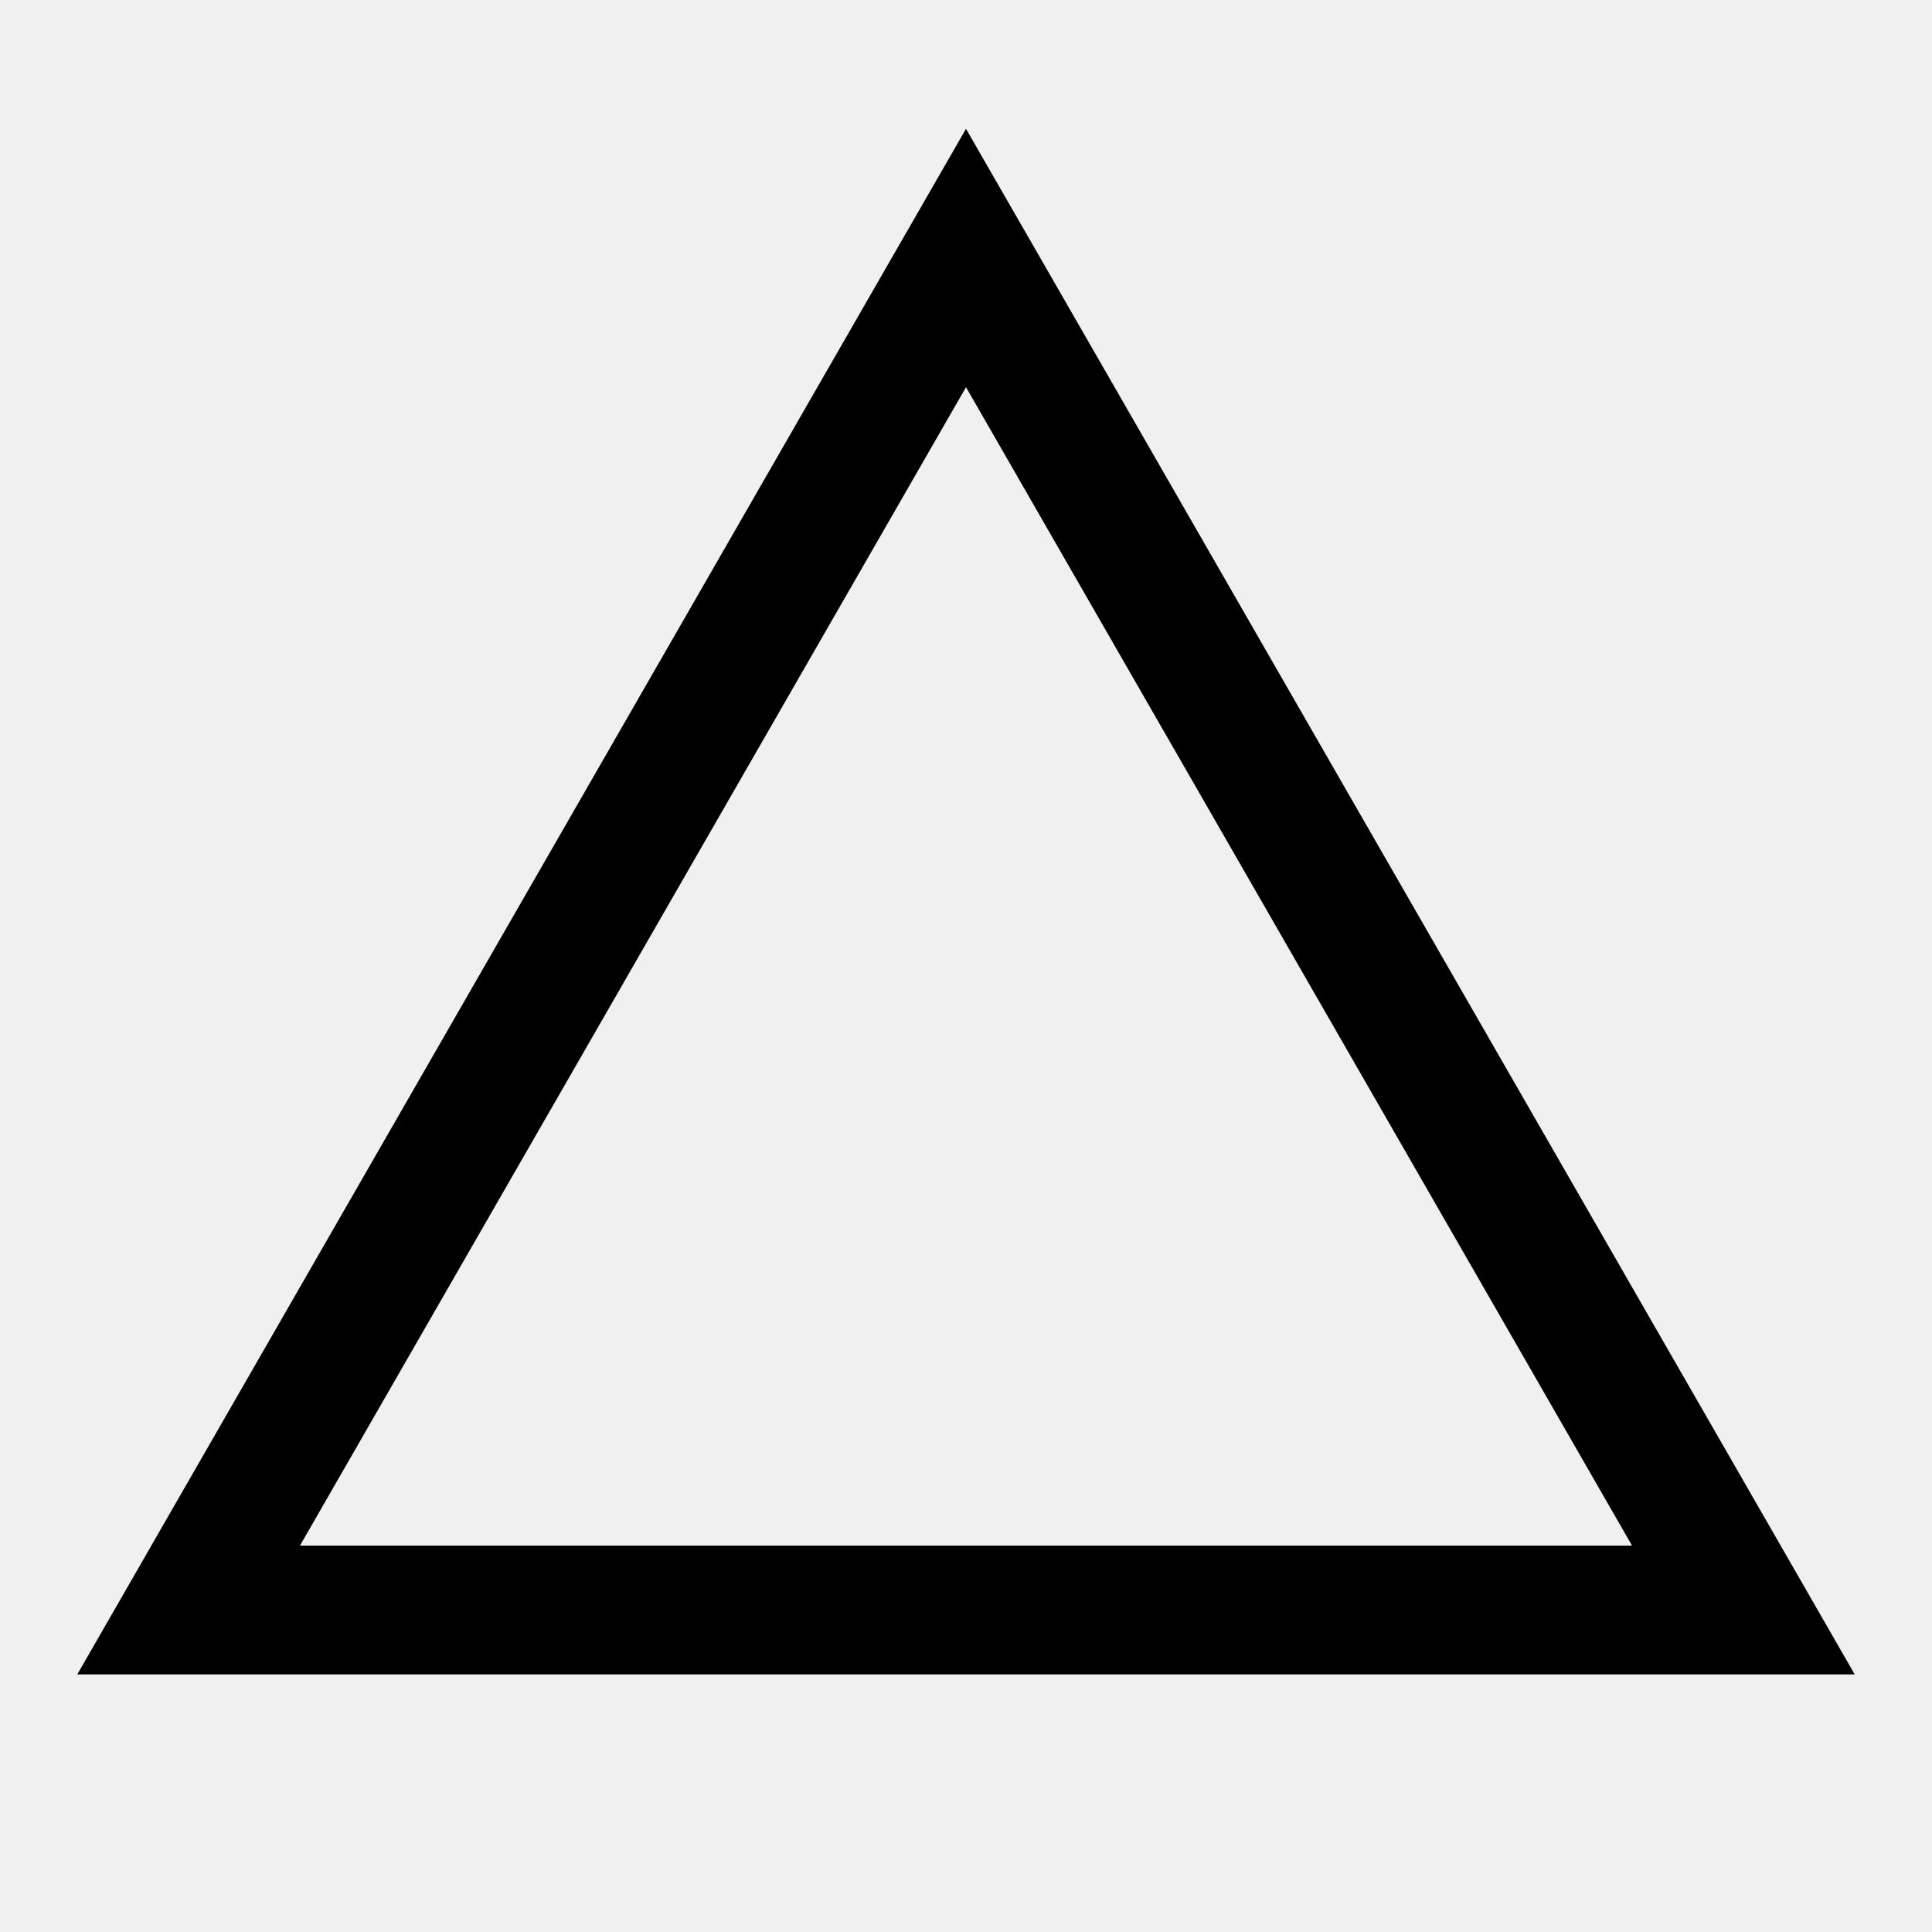
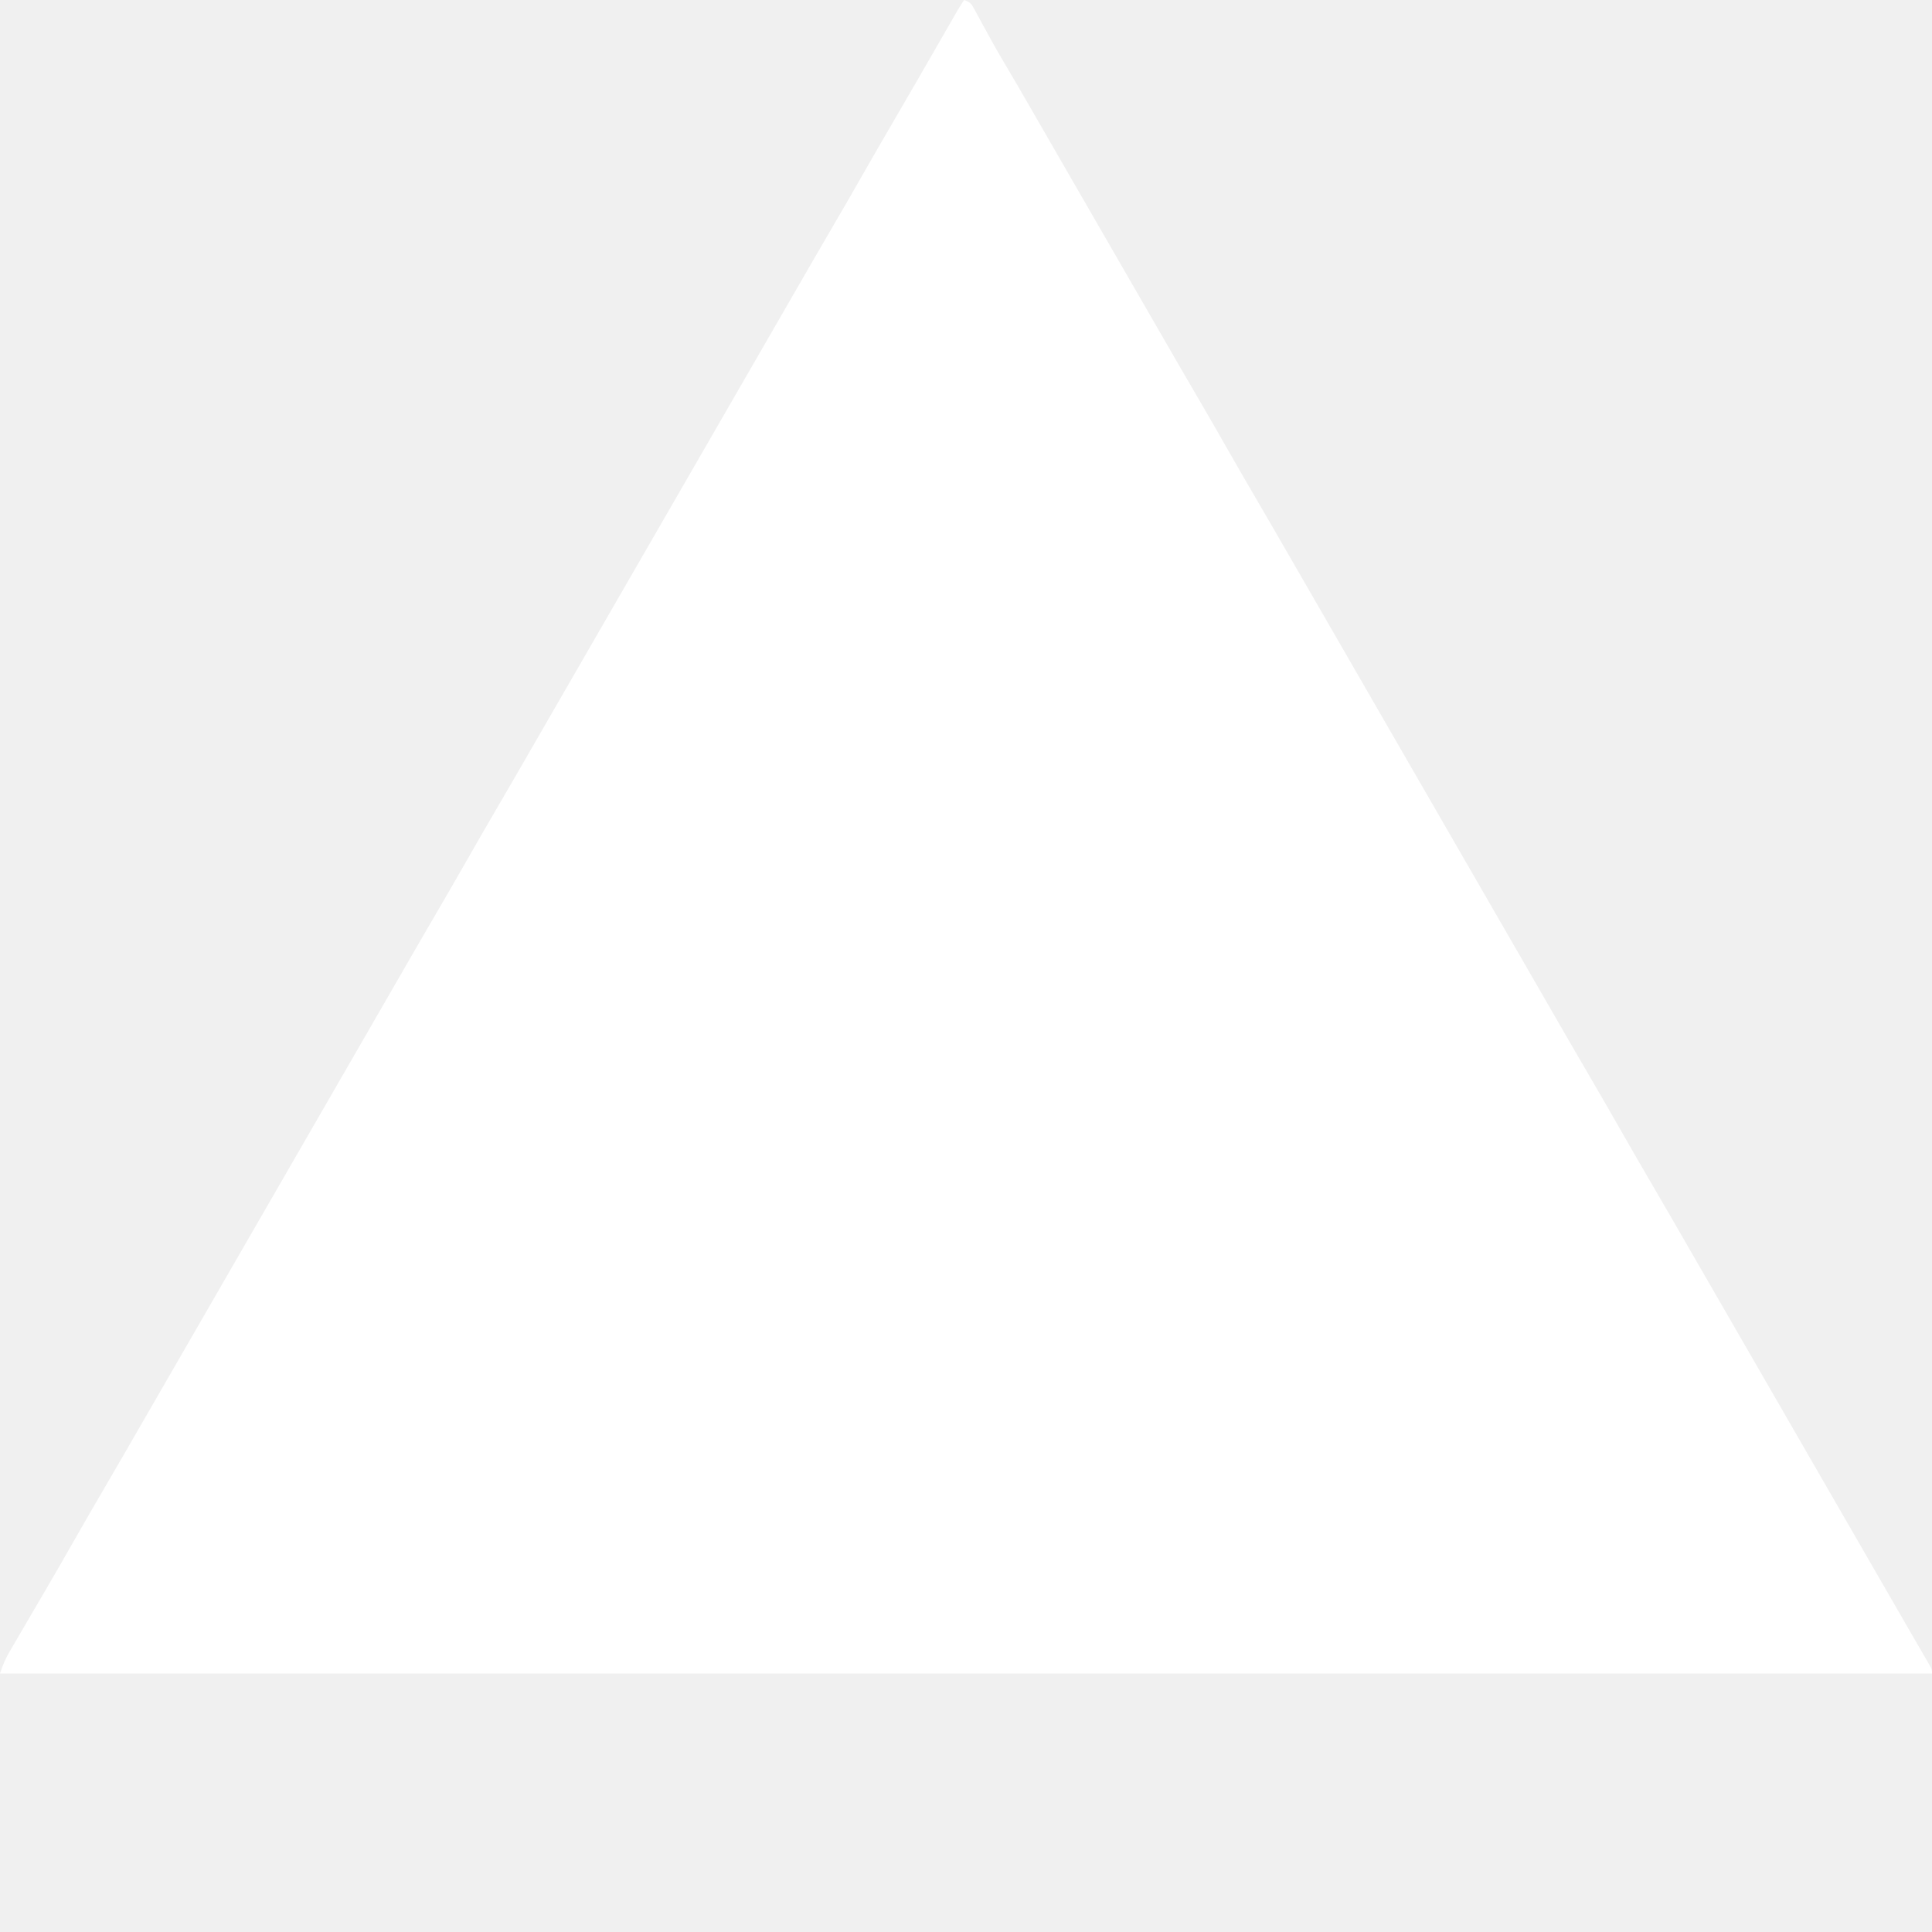
- <svg xmlns="http://www.w3.org/2000/svg" width="800px" height="800px" viewBox="0 0 15 15" fill="none">
-   <path fill-rule="evenodd" clip-rule="evenodd" d="M7.5 1L6.923 2.003L1.175 12L0.6 13H1.754H13.246H14.4L13.825 12L8.077 2.003L7.5 1ZM7.5 3.006L2.329 12H12.671L7.5 3.006Z" fill="#000000" />
+ <svg xmlns="http://www.w3.org/2000/svg" version="1.1" width="1024" height="1024">
+   <path d="M0 0 C3.834 1.278 4.106 2.475 6.004 5.969 C6.574 7.006 7.145 8.043 7.732 9.111 C8.336 10.229 8.94 11.348 9.562 12.5 C10.835 14.815 12.108 17.128 13.383 19.441 C14.004 20.573 14.626 21.705 15.267 22.872 C17.425 26.767 19.659 30.611 21.938 34.438 C26.074 41.407 30.141 48.415 34.188 55.438 C34.826 56.545 35.464 57.652 36.121 58.793 C37.429 61.063 38.737 63.334 40.044 65.605 C43.193 71.072 46.347 76.536 49.5 82 C50.75 84.167 52 86.333 53.25 88.5 C53.869 89.573 54.487 90.645 55.125 91.75 C90.75 153.5 90.75 153.5 92.625 156.75 C93.874 158.916 95.124 161.081 96.373 163.246 C99.512 168.686 102.65 174.127 105.785 179.57 C111.807 190.022 117.847 200.463 123.938 210.875 C129.359 220.145 134.702 229.458 140.019 238.788 C145.22 247.913 150.48 257.001 155.783 266.067 C161.938 276.591 168.024 287.154 174.109 297.718 C177.237 303.147 180.369 308.573 183.5 314 C184.75 316.167 186 318.333 187.25 320.5 C188.178 322.109 188.178 322.109 189.125 323.75 C299.75 515.5 299.75 515.5 301.625 518.75 C302.874 520.916 304.124 523.081 305.373 525.246 C308.512 530.686 311.65 536.127 314.785 541.57 C320.807 552.022 326.847 562.463 332.938 572.875 C338.359 582.145 343.702 591.458 349.019 600.788 C354.22 609.913 359.48 619.001 364.783 628.067 C370.938 638.591 377.024 649.154 383.109 659.718 C386.237 665.147 389.369 670.573 392.5 676 C393.75 678.167 395 680.333 396.25 682.5 C397.178 684.109 397.178 684.109 398.125 685.75 C425 732.333 451.875 778.917 478.75 825.5 C479.369 826.573 479.989 827.647 480.627 828.753 C481.871 830.91 483.115 833.067 484.36 835.224 C488.233 841.938 492.108 848.652 495.984 855.365 C497.876 858.644 499.766 861.923 501.656 865.203 C503.67 868.697 505.689 872.187 507.719 875.672 C508.458 876.948 509.198 878.224 509.938 879.5 C510.545 880.542 511.152 881.583 511.777 882.656 C513 885 513 885 513 887 C175.08 887 -162.84 887 -511 887 C-509.526 882.577 -508.297 879.474 -506.016 875.57 C-505.418 874.541 -504.82 873.511 -504.203 872.45 C-503.236 870.804 -503.236 870.804 -502.25 869.125 C-501.572 867.961 -500.894 866.797 -500.217 865.632 C-498.482 862.653 -496.741 859.678 -494.998 856.704 C-492.348 852.181 -489.706 847.652 -487.062 843.125 C-486.495 842.154 -485.927 841.184 -485.343 840.184 C-480.847 832.484 -476.415 824.747 -472 817 C-466.46 807.279 -460.866 797.591 -455.217 787.933 C-449.062 777.409 -442.976 766.846 -436.891 756.282 C-433.763 750.853 -430.631 745.427 -427.5 740 C-426.25 737.833 -425 735.667 -423.75 733.5 C-386.25 668.5 -348.75 603.5 -311.25 538.5 C-310.631 537.427 -310.012 536.355 -309.375 535.25 C-308.126 533.084 -306.876 530.919 -305.627 528.754 C-302.488 523.314 -299.35 517.873 -296.215 512.43 C-290.193 501.978 -284.153 491.537 -278.062 481.125 C-272.987 472.447 -267.977 463.734 -263 455 C-257.46 445.279 -251.866 435.591 -246.217 425.933 C-240.062 415.409 -233.976 404.846 -227.891 394.282 C-224.763 388.853 -221.631 383.427 -218.5 378 C-217.25 375.833 -216 373.667 -214.75 371.5 C-177.25 306.5 -139.75 241.5 -102.25 176.5 C-101.631 175.427 -101.012 174.355 -100.375 173.25 C-99.126 171.084 -97.876 168.919 -96.627 166.754 C-93.488 161.314 -90.35 155.873 -87.215 150.43 C-81.193 139.978 -75.153 129.537 -69.062 119.125 C-63.987 110.447 -58.977 101.734 -54 93 C-48.46 83.279 -42.866 73.591 -37.217 63.933 C-32.974 56.678 -28.76 49.406 -24.562 42.125 C-23.643 40.529 -23.643 40.529 -22.704 38.902 C-19.751 33.777 -16.8 28.652 -13.85 23.526 C-12.463 21.118 -11.076 18.71 -9.689 16.302 C-8.708 14.597 -7.727 12.892 -6.746 11.186 C-6.153 10.157 -5.56 9.127 -4.949 8.066 C-4.166 6.704 -4.166 6.704 -3.366 5.315 C-2.3 3.509 -1.163 1.745 0 0 Z " fill="#FFFFFF" transform="translate(511,0)" />
</svg>
